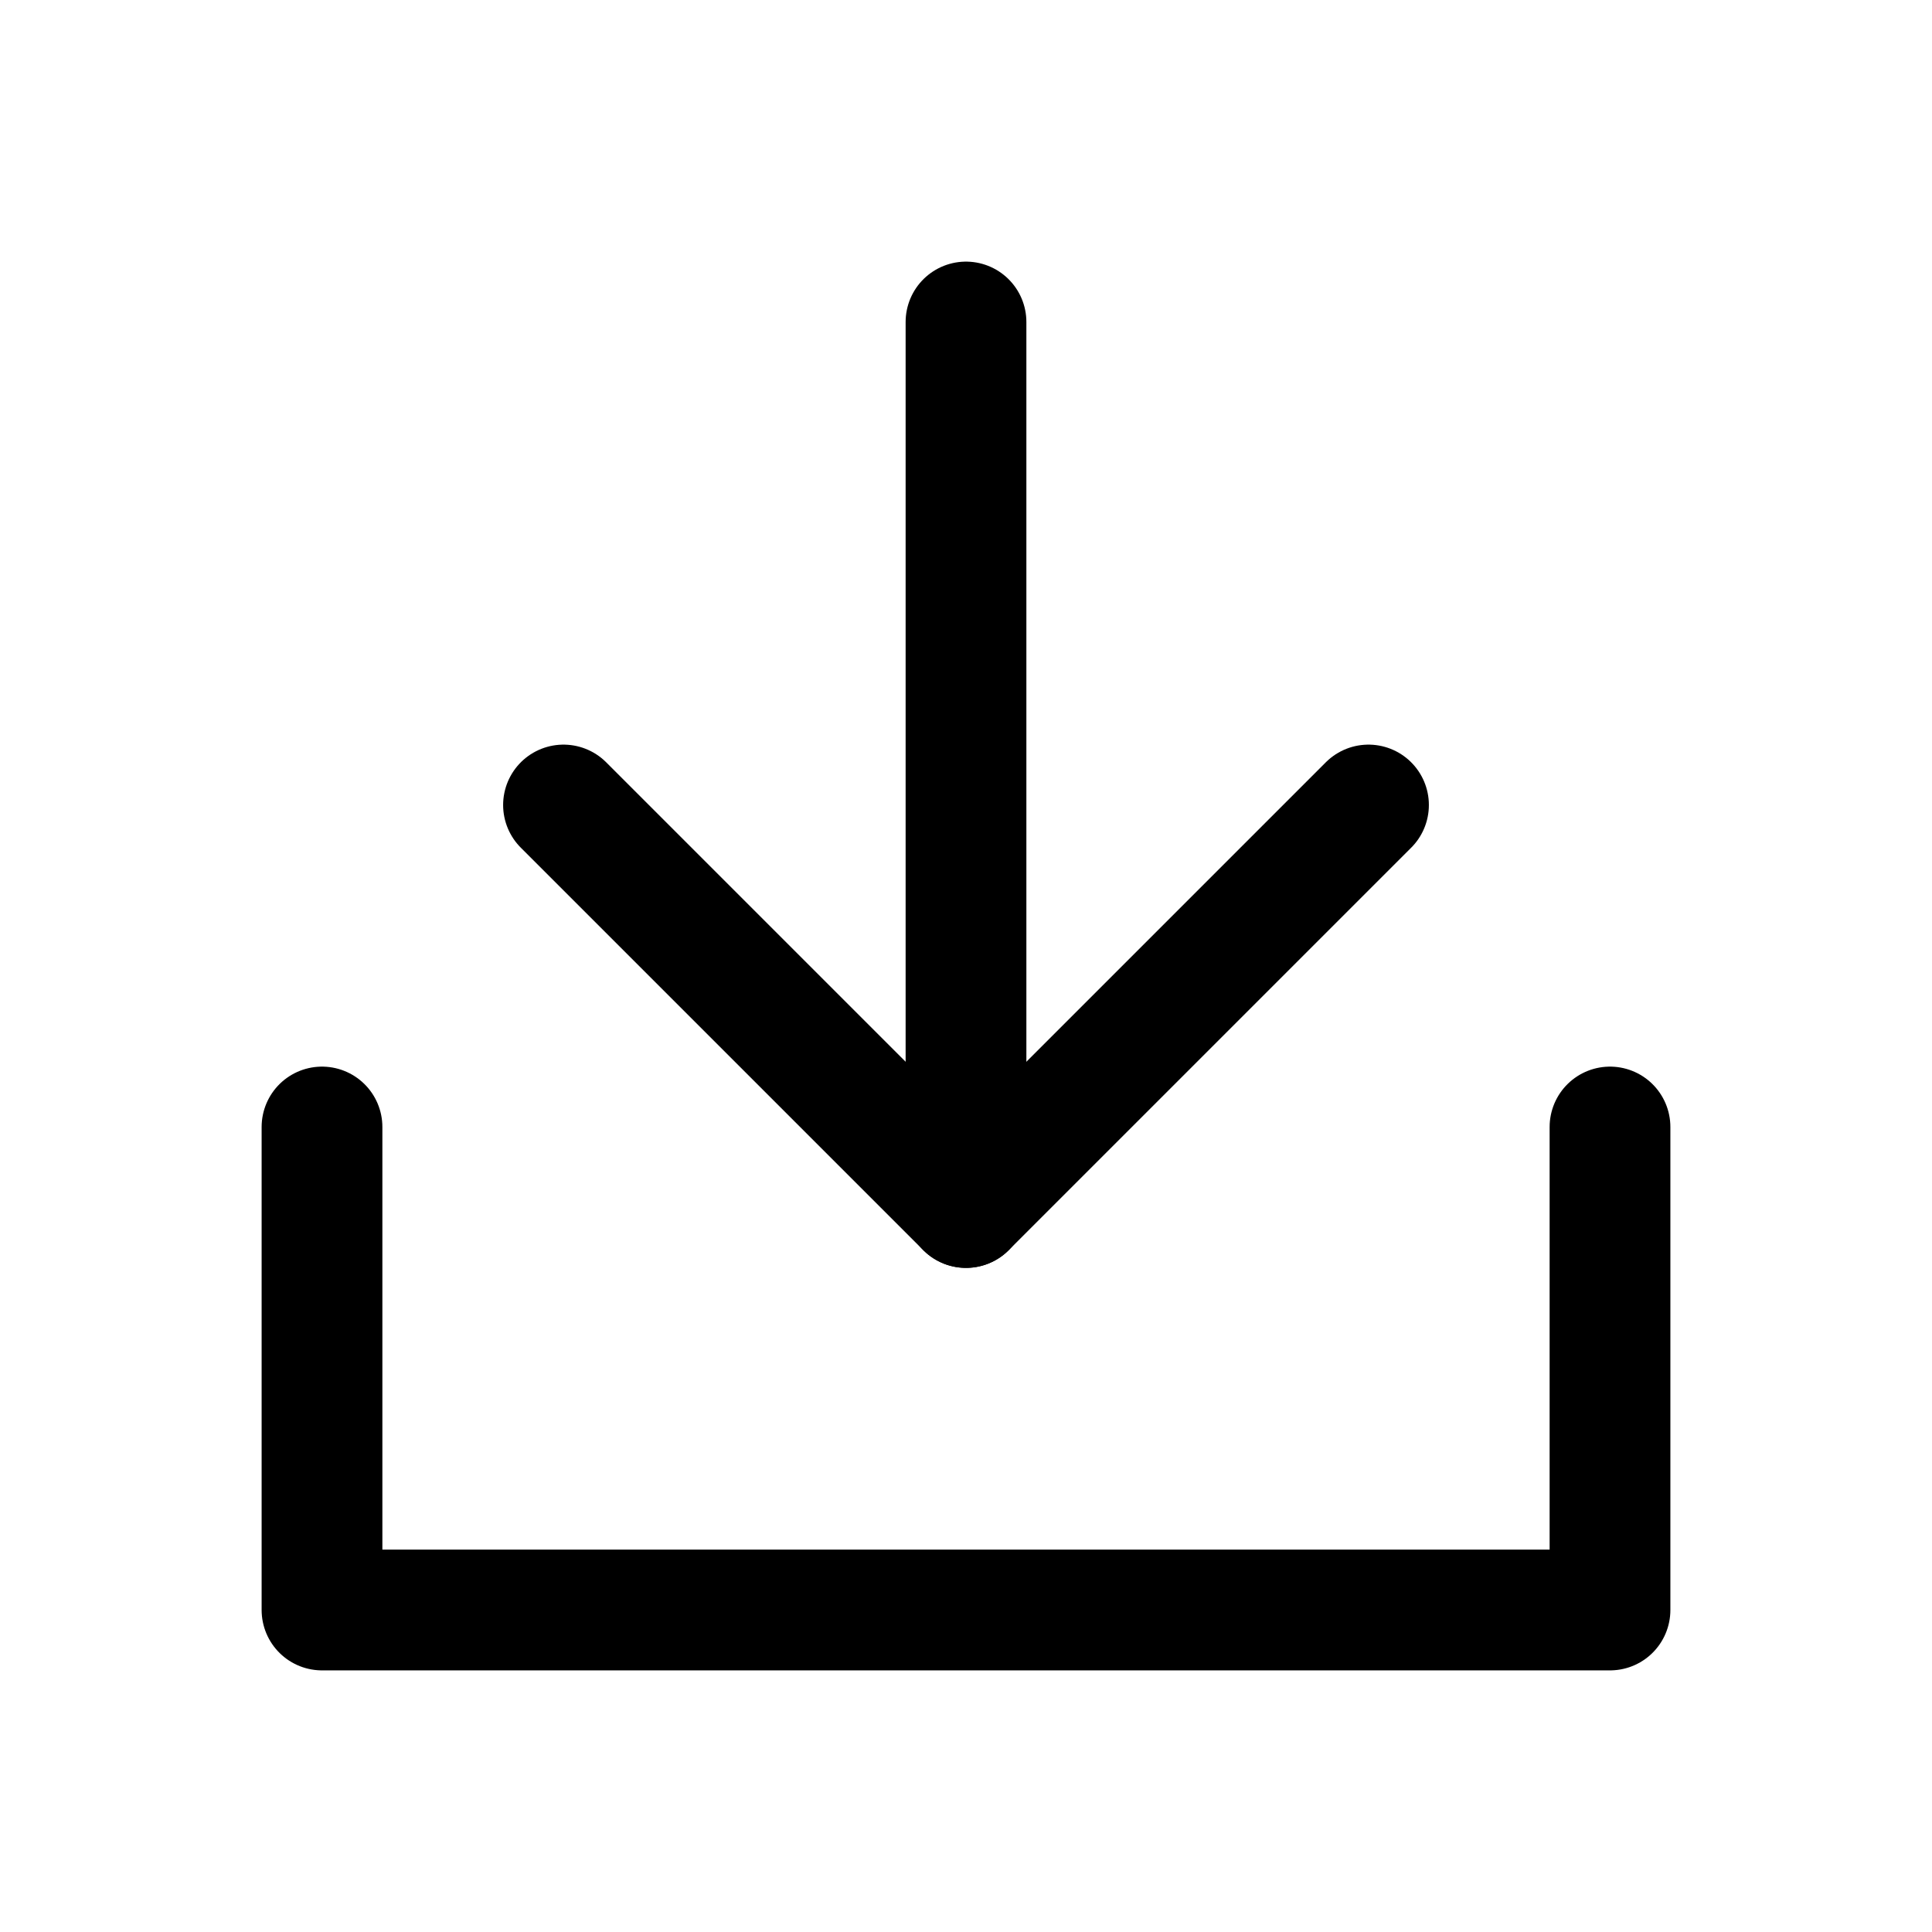
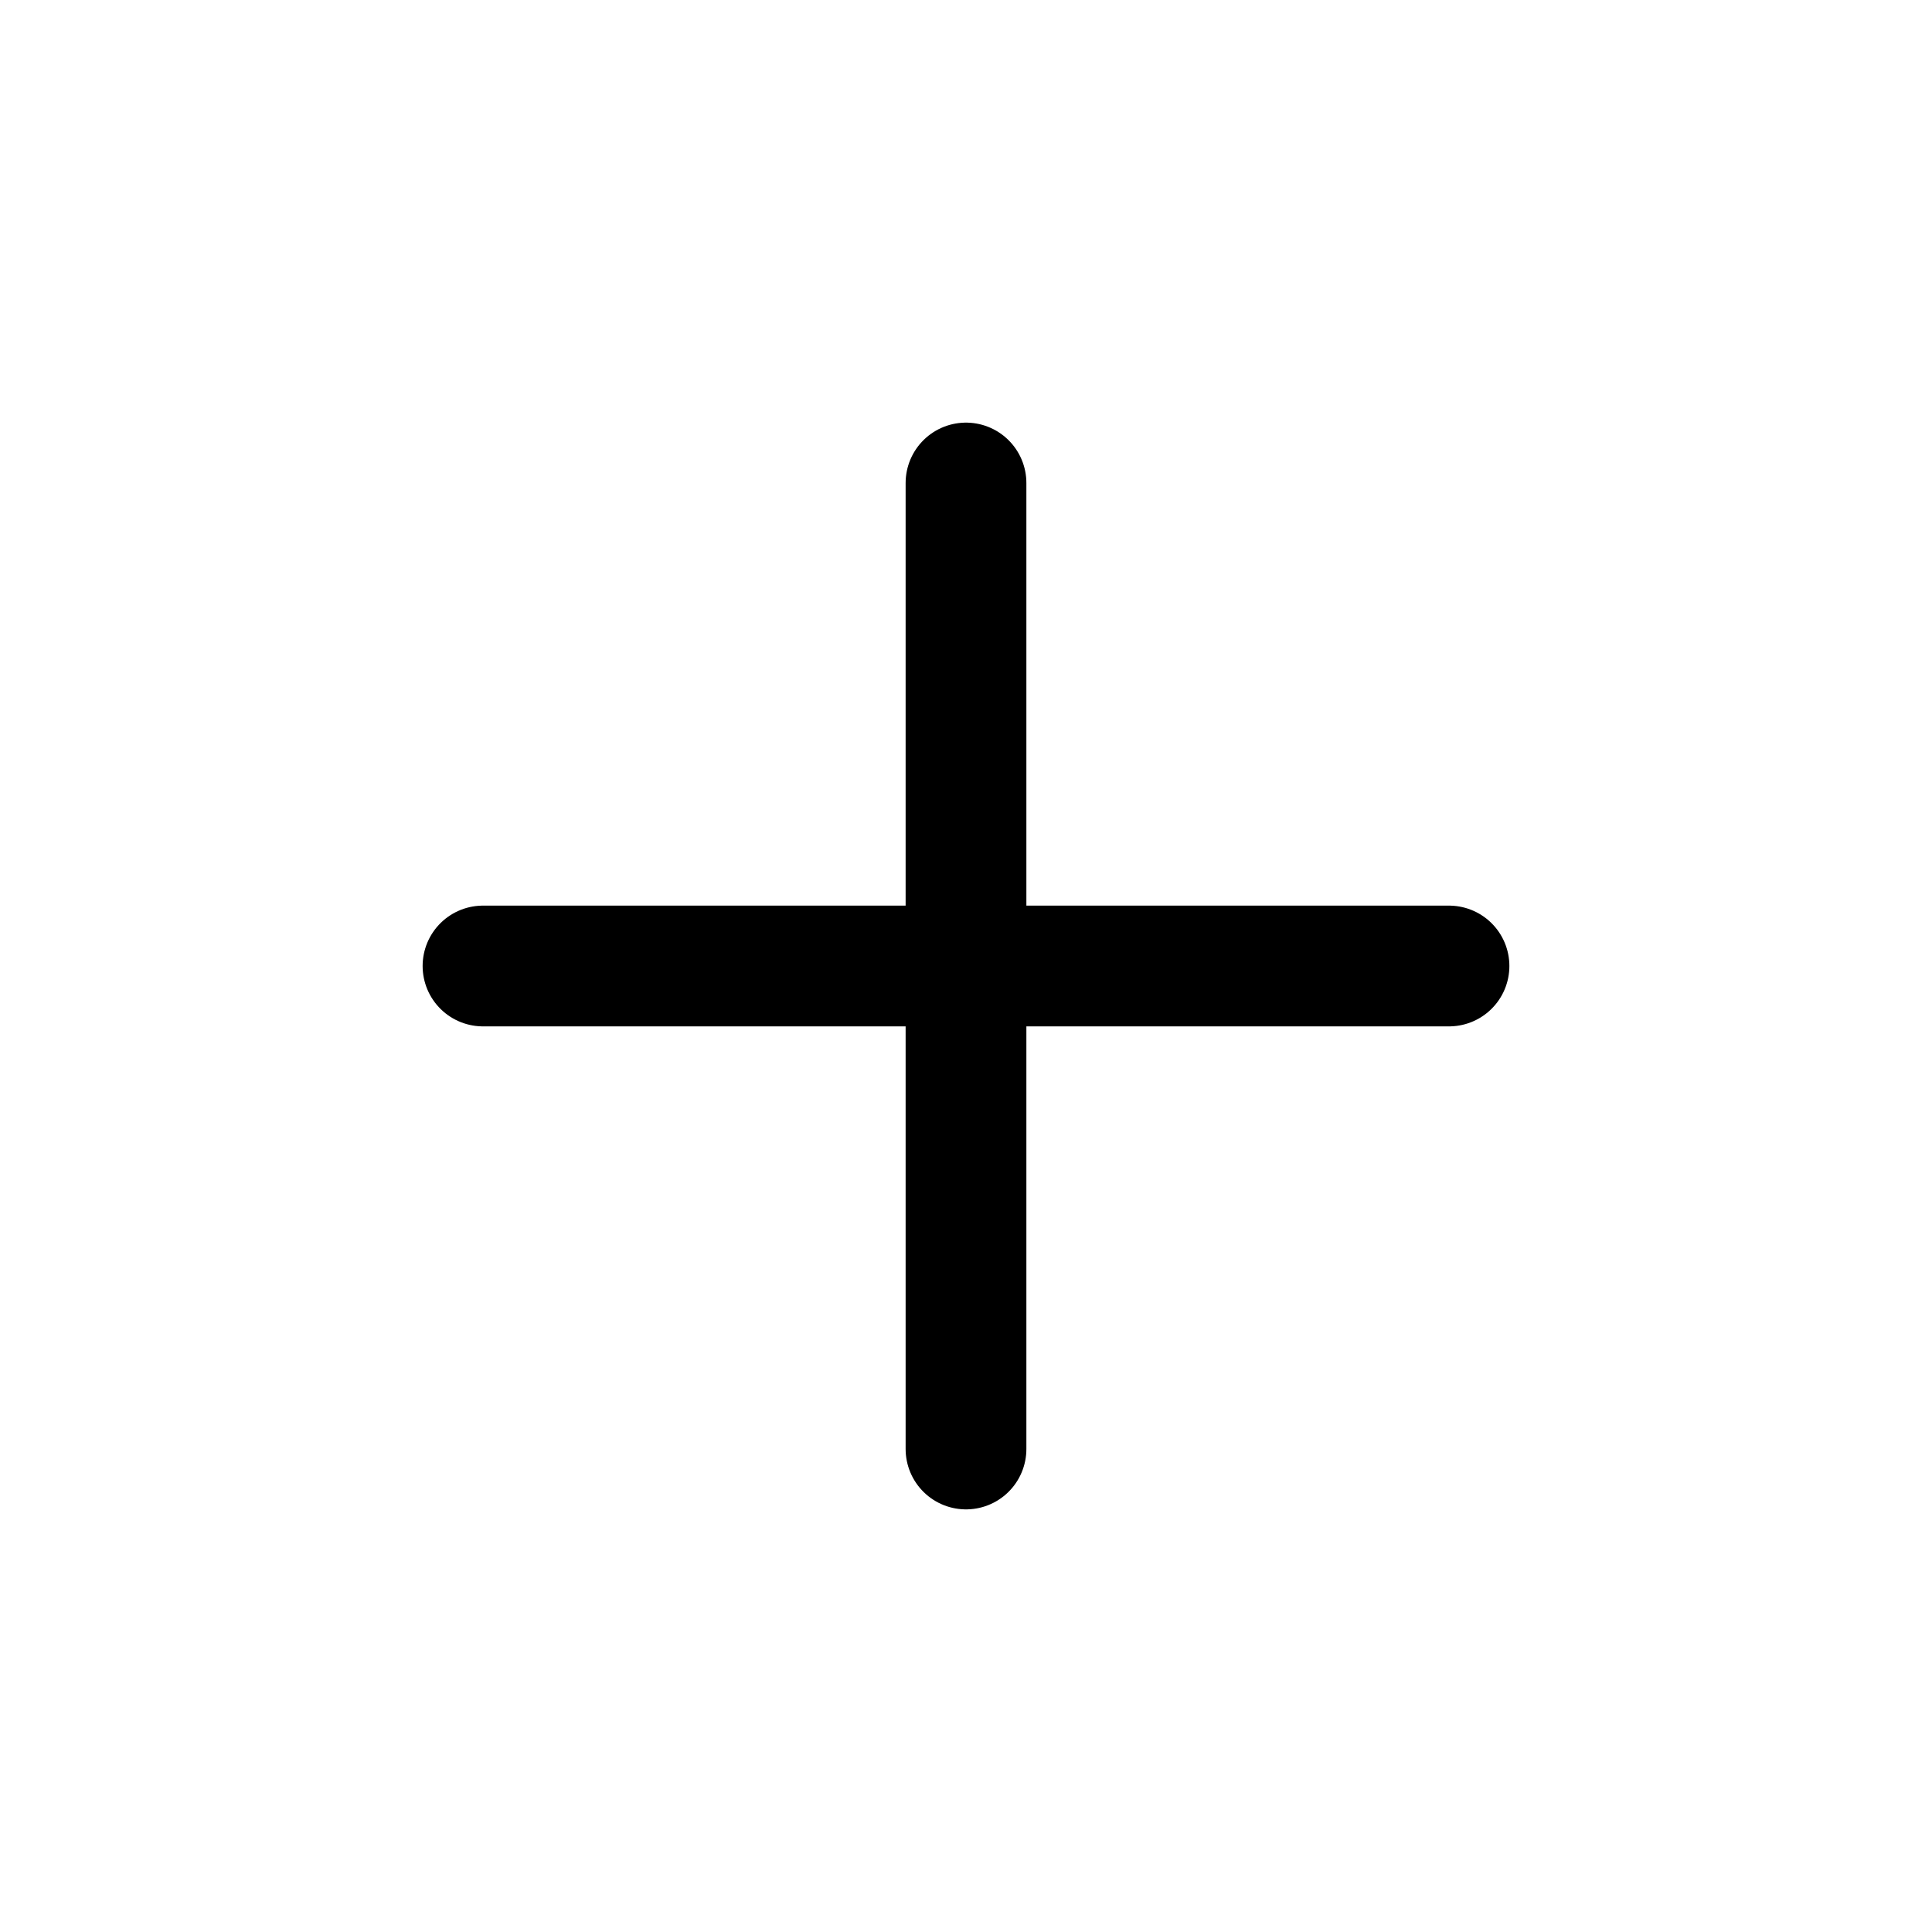
<svg xmlns="http://www.w3.org/2000/svg" viewBox="0 0 24 24" fill="none" stroke="currentColor" stroke-width="1.5" stroke-linecap="round" stroke-linejoin="round">
-   <path d="M4 14 V20 H20 V14" />
-   <path d="M12 4 V15" />
-   <path d="M7 10 L12 15 L17 10" />
+   <path d="M12 6 V18" />
+   <path d="M6 12 H18" />
</svg>
